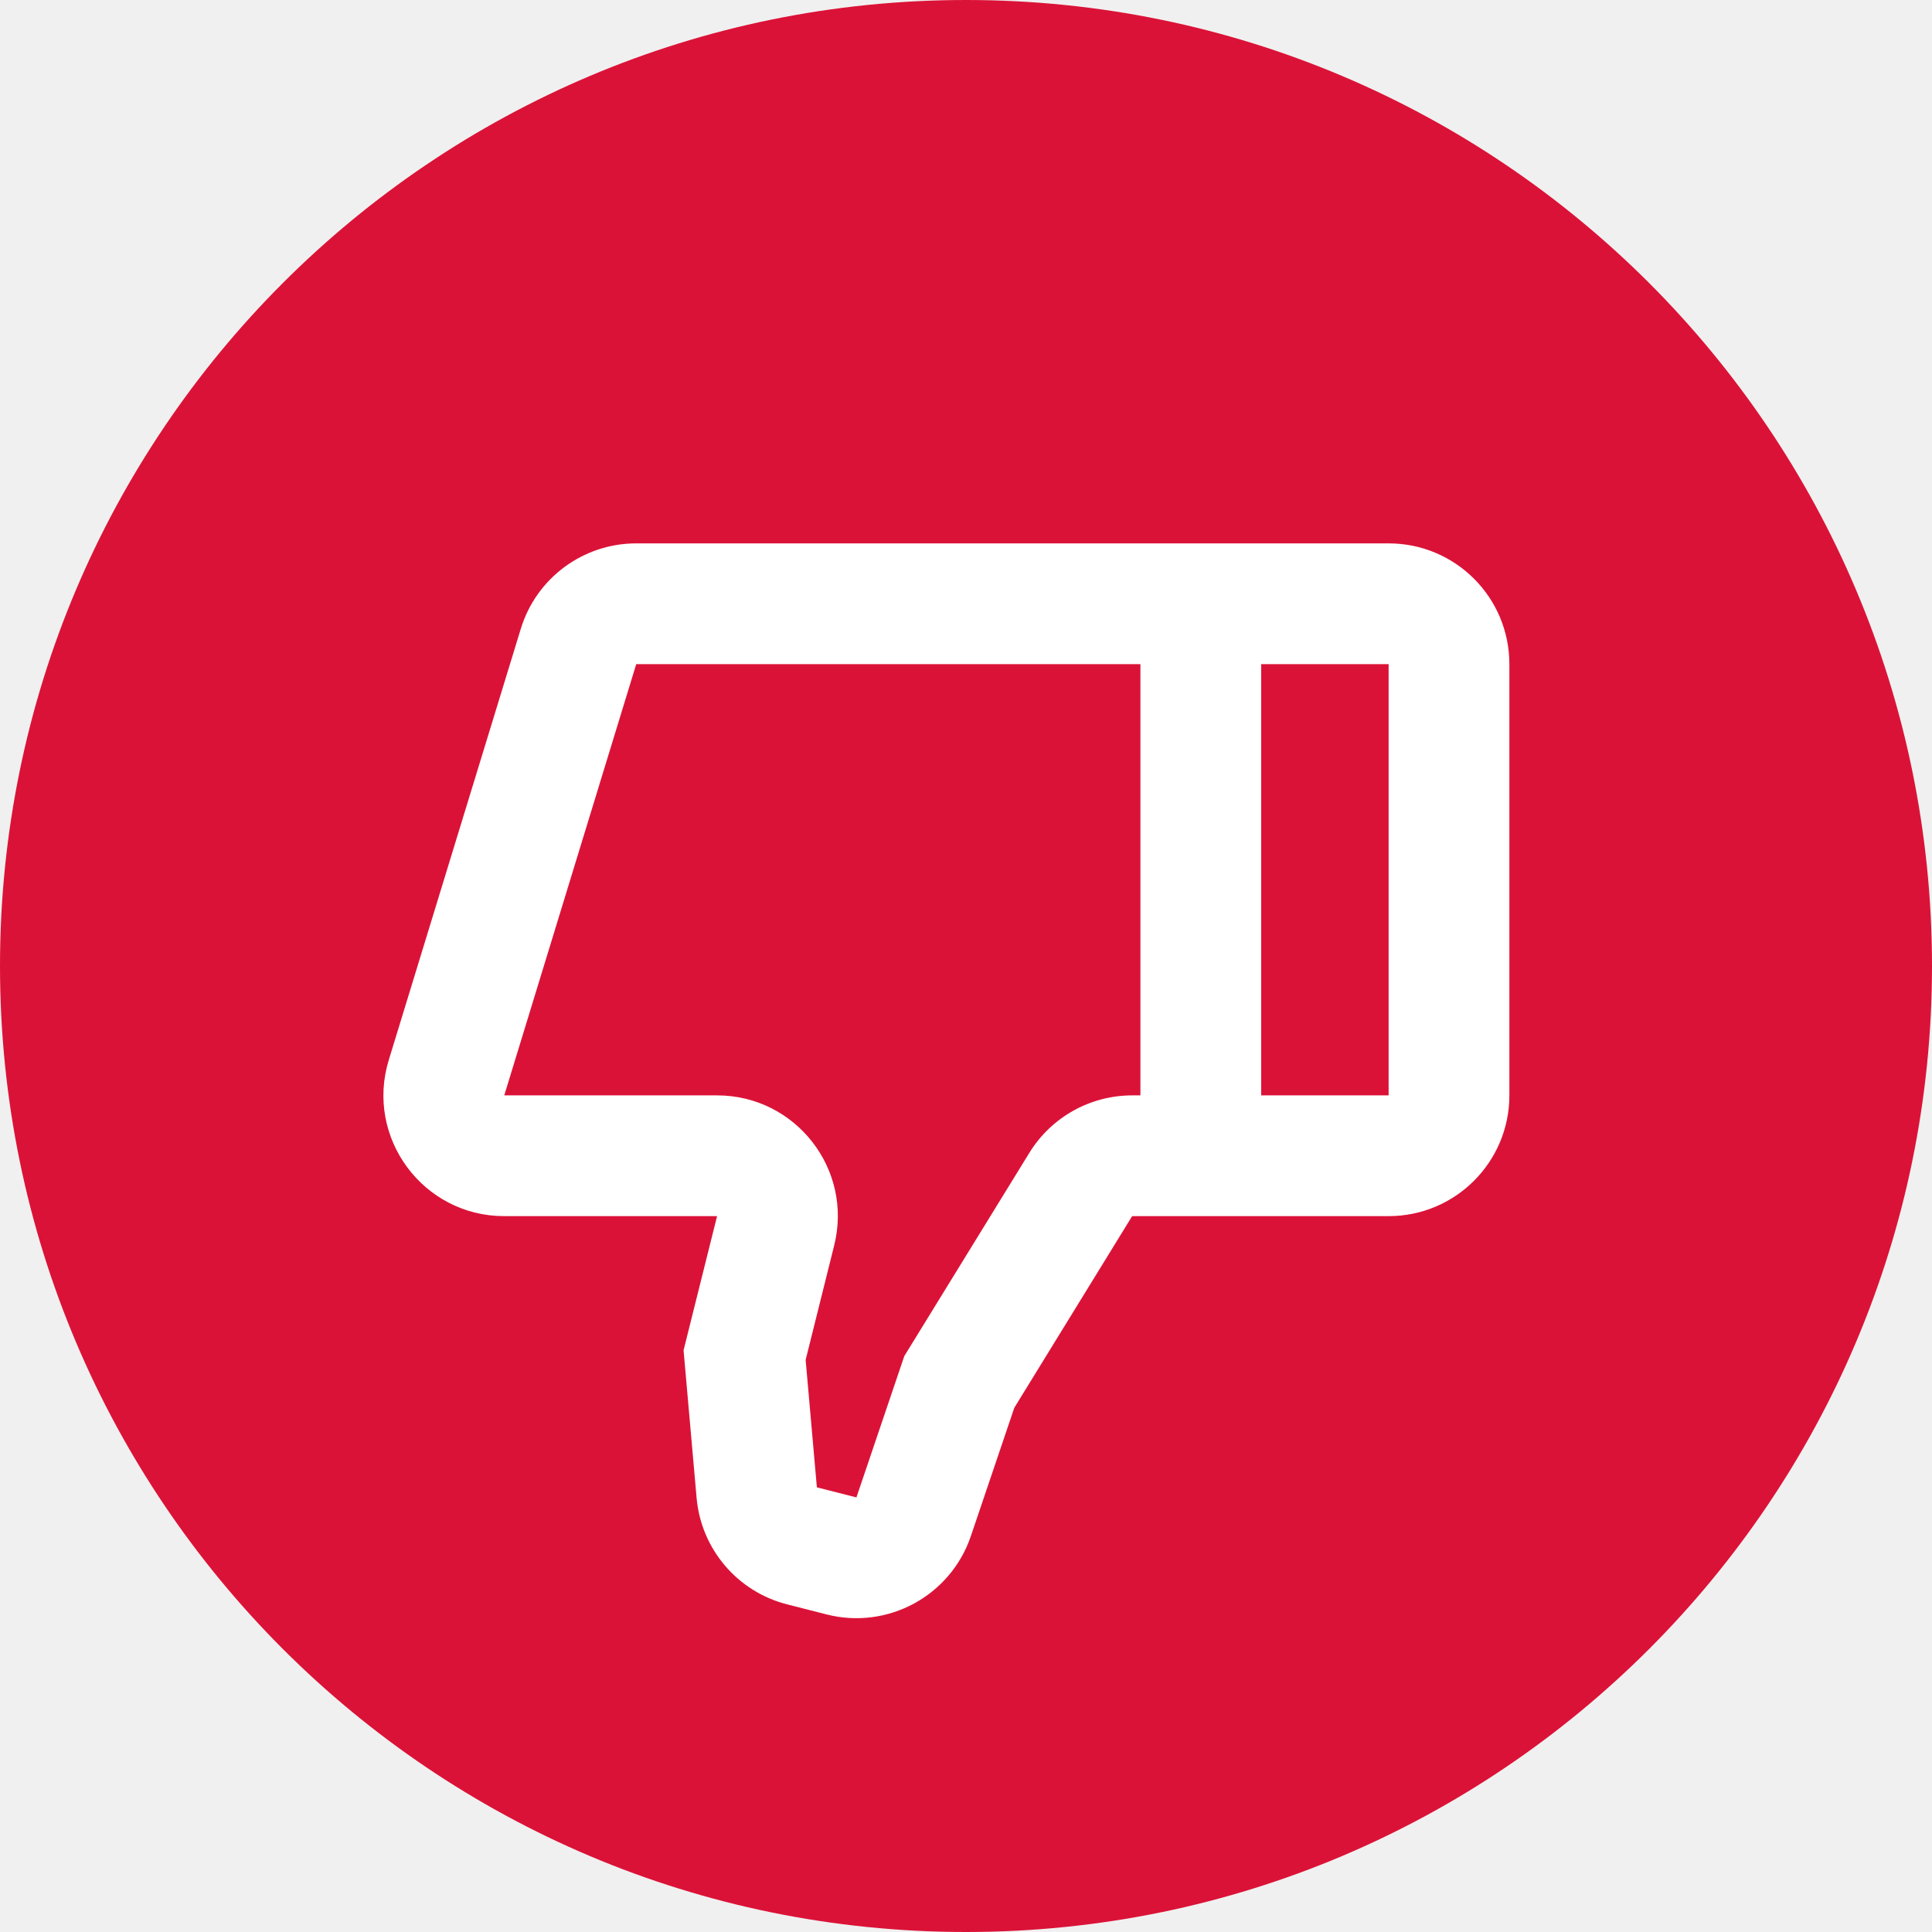
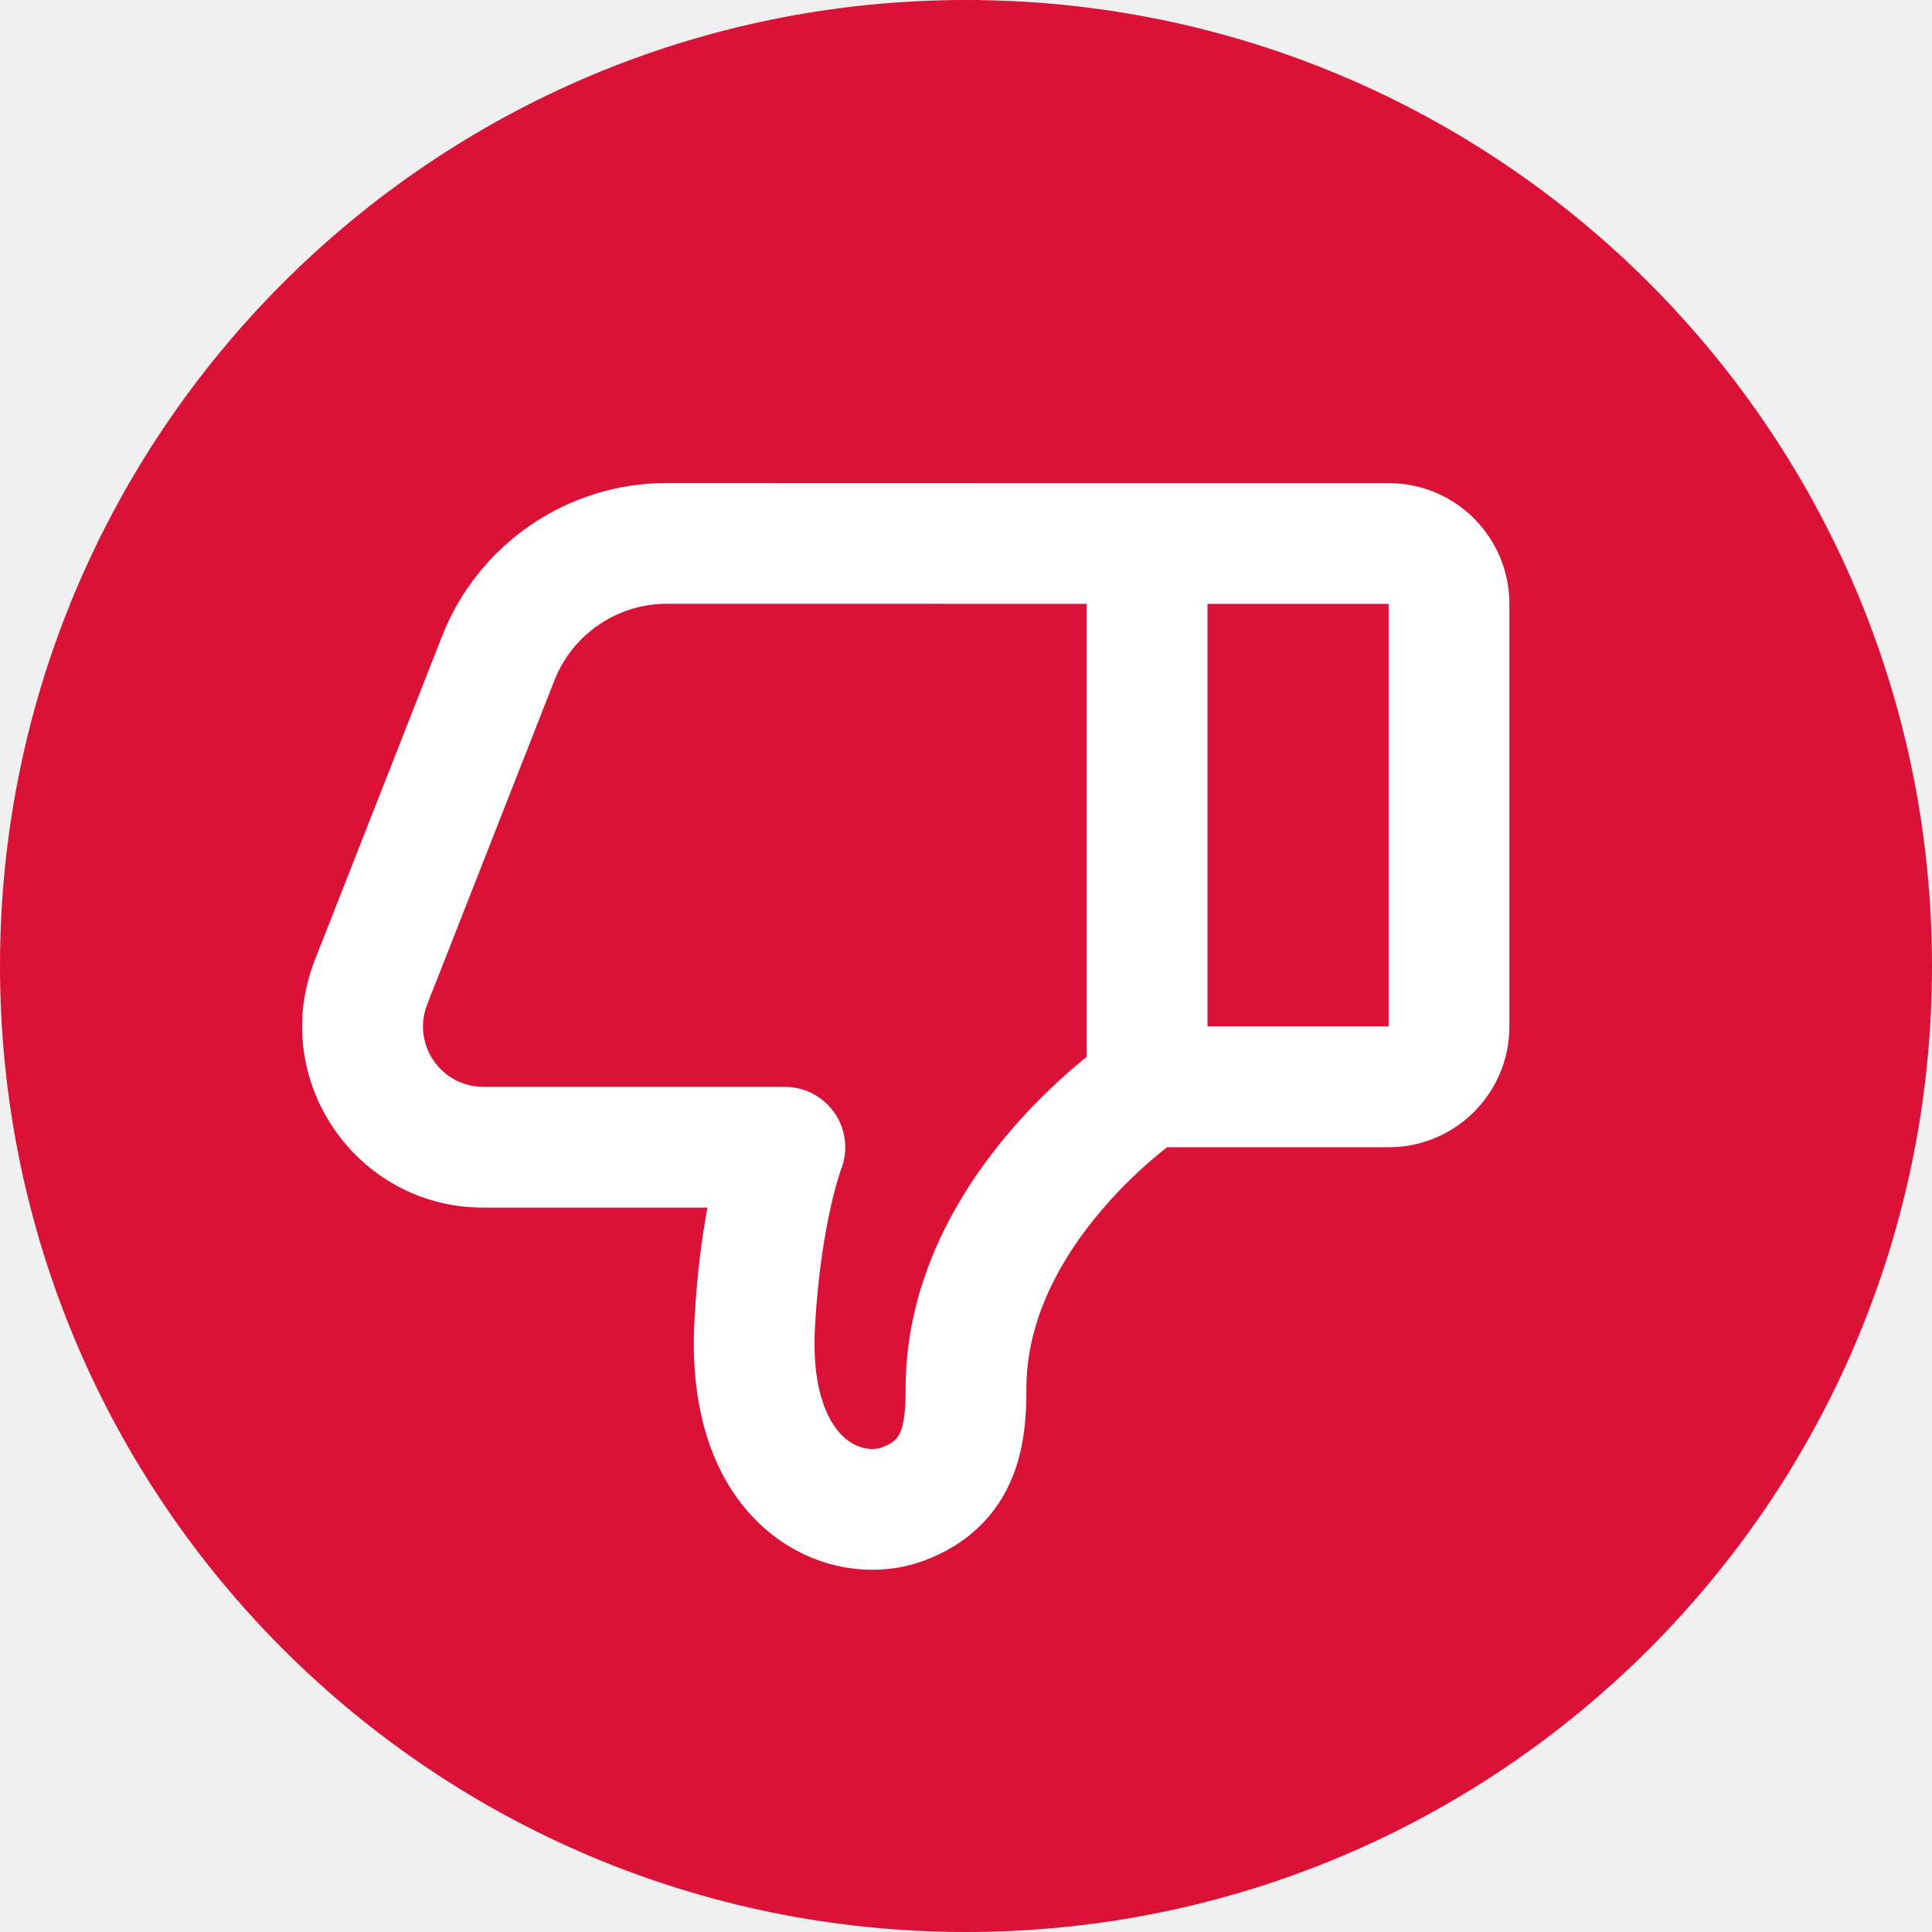
<svg xmlns="http://www.w3.org/2000/svg" width="32" height="32" viewBox="0 0 32 32" fill="none">
  <circle cx="16" cy="16" r="16" fill="#DB1237" />
-   <path fill-rule="evenodd" clip-rule="evenodd" d="M16.08 25.444C15.744 26.433 14.703 26.998 13.691 26.74L13.036 26.573C12.213 26.363 11.613 25.656 11.538 24.811L11.322 22.365L11.877 20.143L8.352 20.143C7.007 20.143 6.046 18.843 6.439 17.558L8.626 10.415C8.883 9.574 9.659 9 10.538 9L23 9C24.105 9 25 9.895 25 11L25 18.143C25 19.247 24.105 20.143 23 20.143L18.752 20.143L16.8 23.317L16.08 25.444ZM13.53 24.635L14.185 24.802L14.978 22.461L17.049 19.095C17.413 18.503 18.058 18.143 18.752 18.143L18.889 18.143L18.889 11L10.538 11L8.352 18.143L11.877 18.143C13.177 18.143 14.132 19.365 13.817 20.627L13.344 22.524L13.53 24.635ZM20.889 11L20.889 18.143L23 18.143L23 11L20.889 11Z" fill="white" />
+   <path fill-rule="evenodd" clip-rule="evenodd" d="M11.502 21.877C11.419 23.403 11.84 24.571 12.638 25.291C13.42 25.996 14.46 26.16 15.299 25.851C16.054 25.573 16.523 25.068 16.767 24.47C16.987 23.93 17 23.369 17 23.002C17 21.84 17.585 20.814 18.259 20.028C18.59 19.642 18.922 19.337 19.171 19.13C19.229 19.081 19.282 19.039 19.329 19.002H23C24.105 19.002 25 18.106 25 17.002V10.002C25 8.897 24.105 8.002 23 8.002H19.025C19.017 8.002 19.009 8.002 19 8.002L11.046 8C9.4 8 7.923 9.007 7.322 10.538L5.214 15.905C4.442 17.873 5.893 20.002 8.007 20.002H11.717C11.626 20.498 11.542 21.125 11.502 21.877ZM20 10.002V17.002H23V10.002H20ZM18 10.001V17.504C17.965 17.532 17.929 17.562 17.891 17.593C17.578 17.854 17.16 18.237 16.741 18.726C15.915 19.689 15 21.164 15 23.002C15 23.352 14.976 23.567 14.916 23.714C14.891 23.774 14.863 23.815 14.83 23.847C14.797 23.879 14.733 23.928 14.607 23.974C14.473 24.023 14.214 24.019 13.978 23.805C13.757 23.606 13.438 23.104 13.498 21.985C13.547 21.089 13.664 20.413 13.764 19.971C13.814 19.75 13.86 19.588 13.892 19.486C13.908 19.435 13.92 19.399 13.927 19.379L13.934 19.36C14.051 19.054 14.011 18.708 13.825 18.437C13.639 18.165 13.33 18.002 13 18.002H8.007C7.302 18.002 6.818 17.292 7.076 16.636L9.183 11.269C9.484 10.504 10.223 10 11.045 10L18 10.001Z" fill="white" />
</svg>
